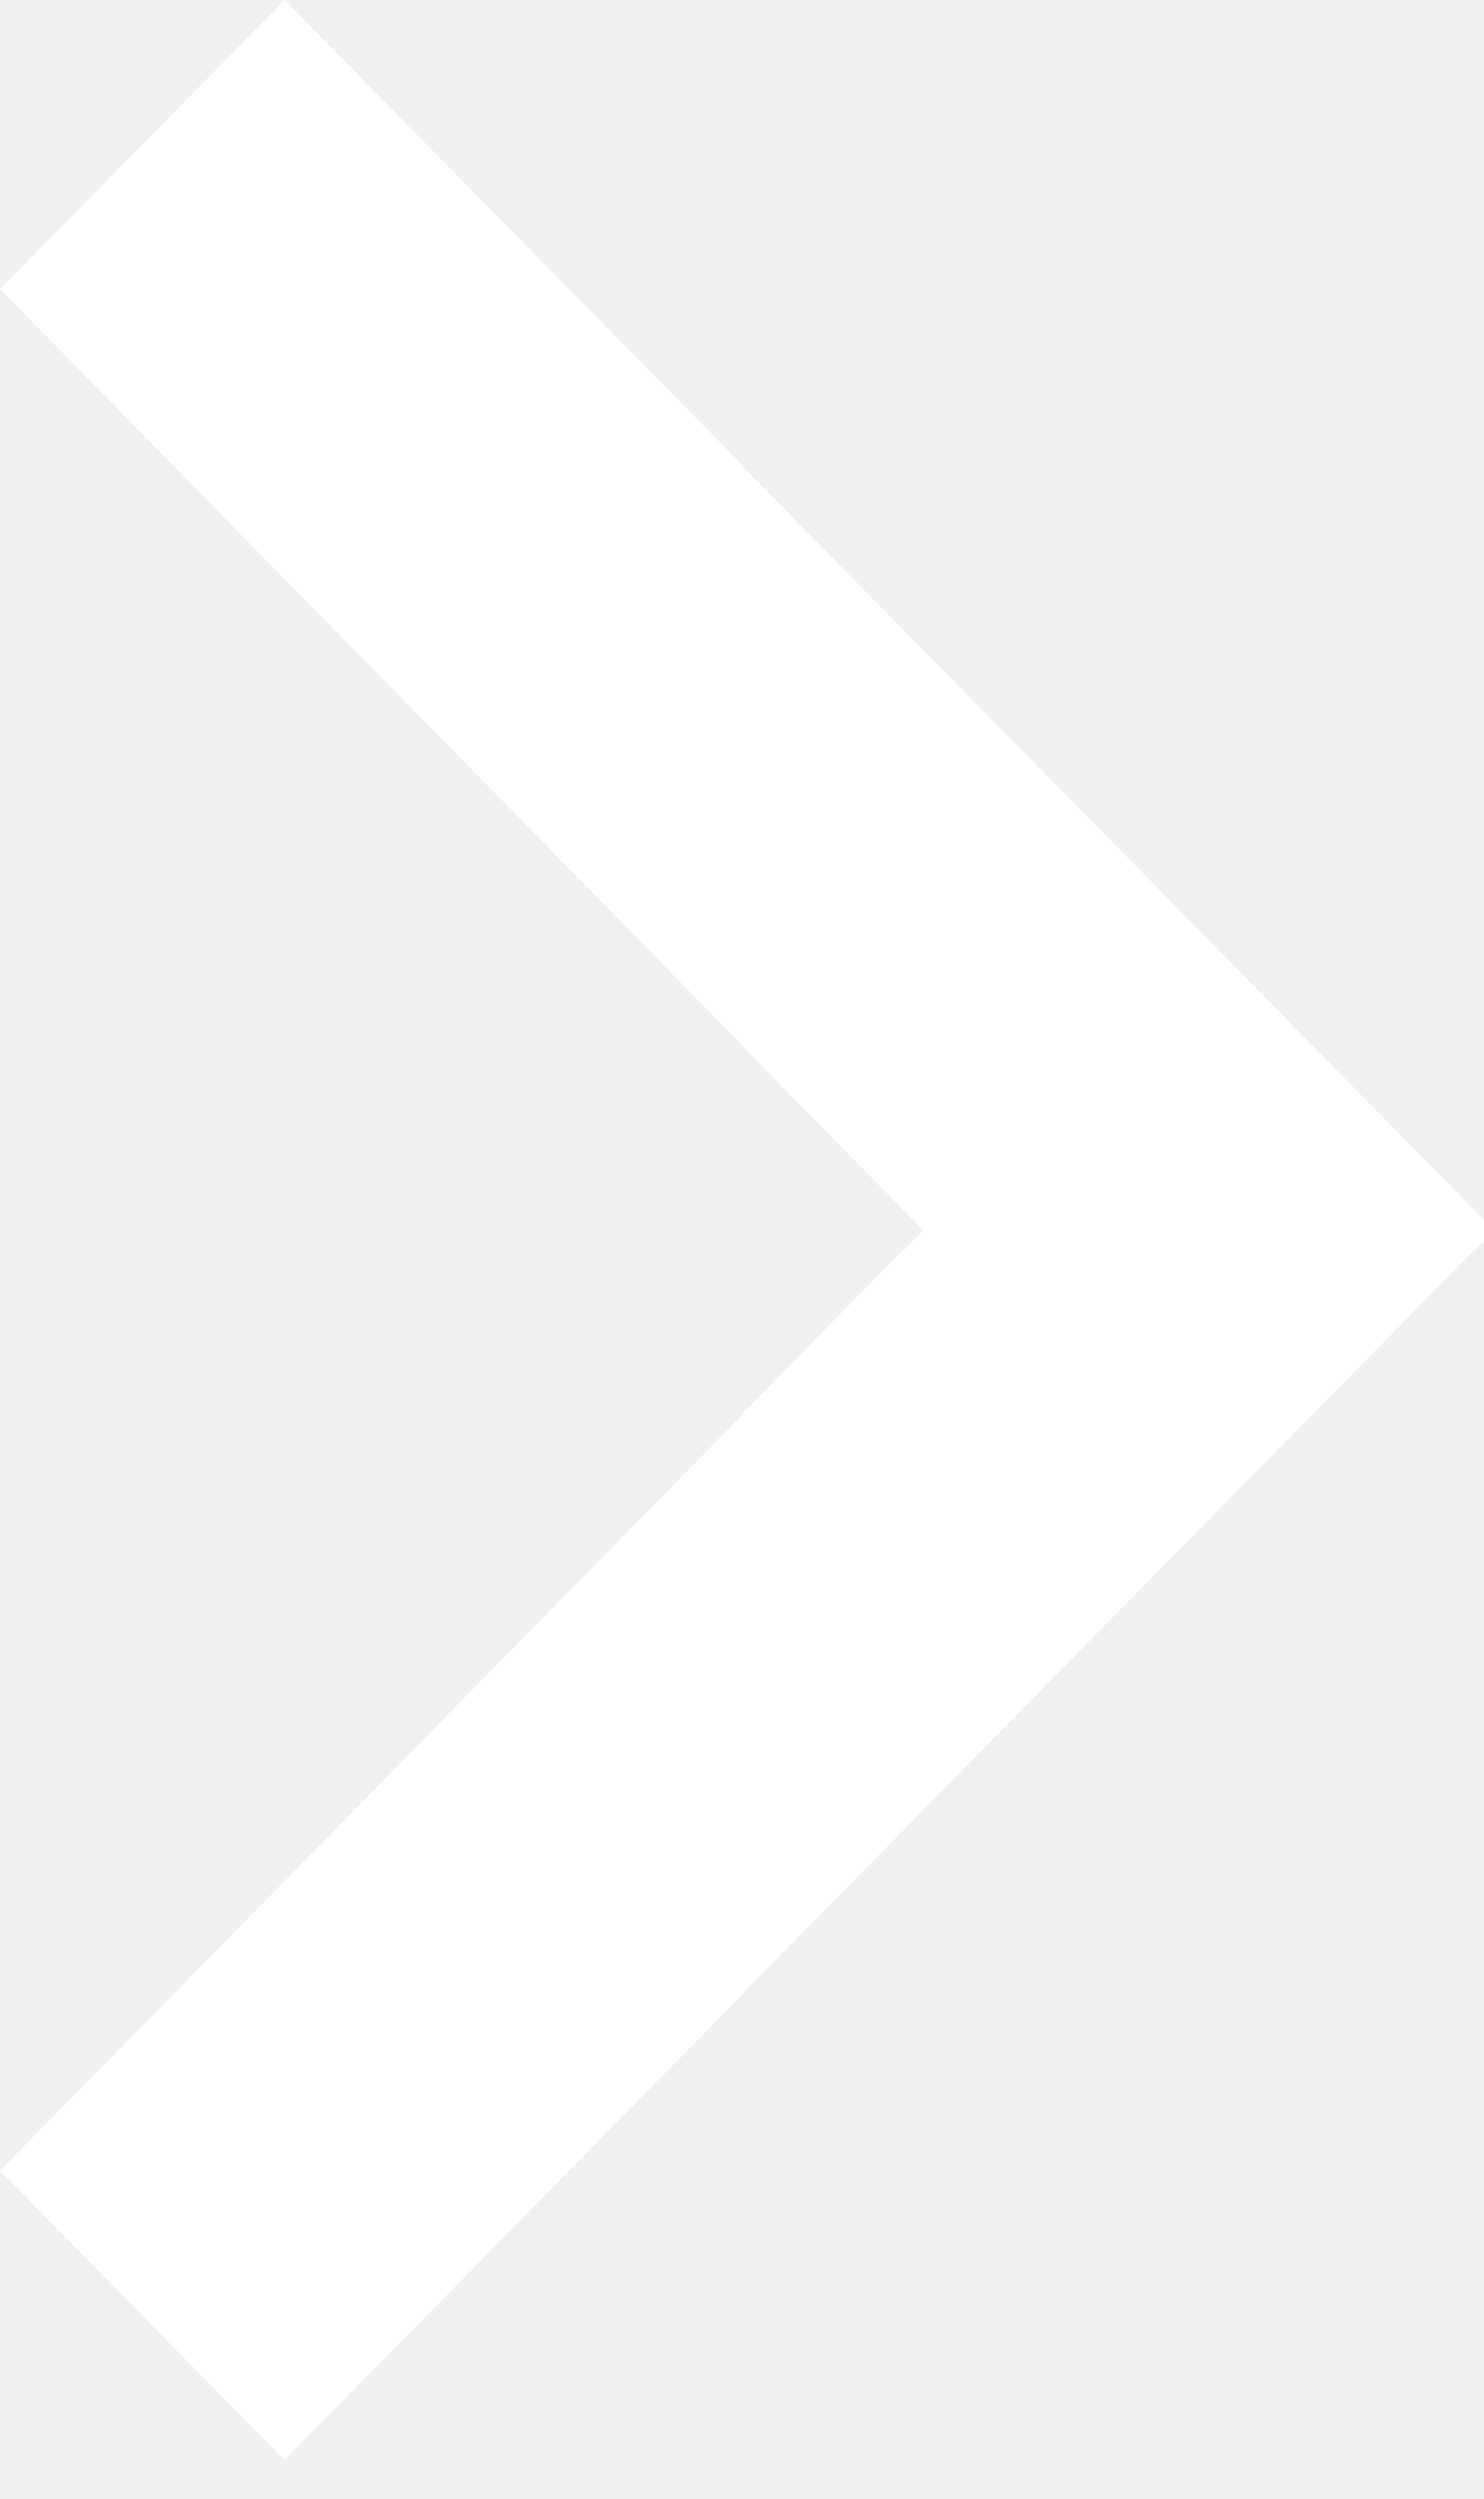
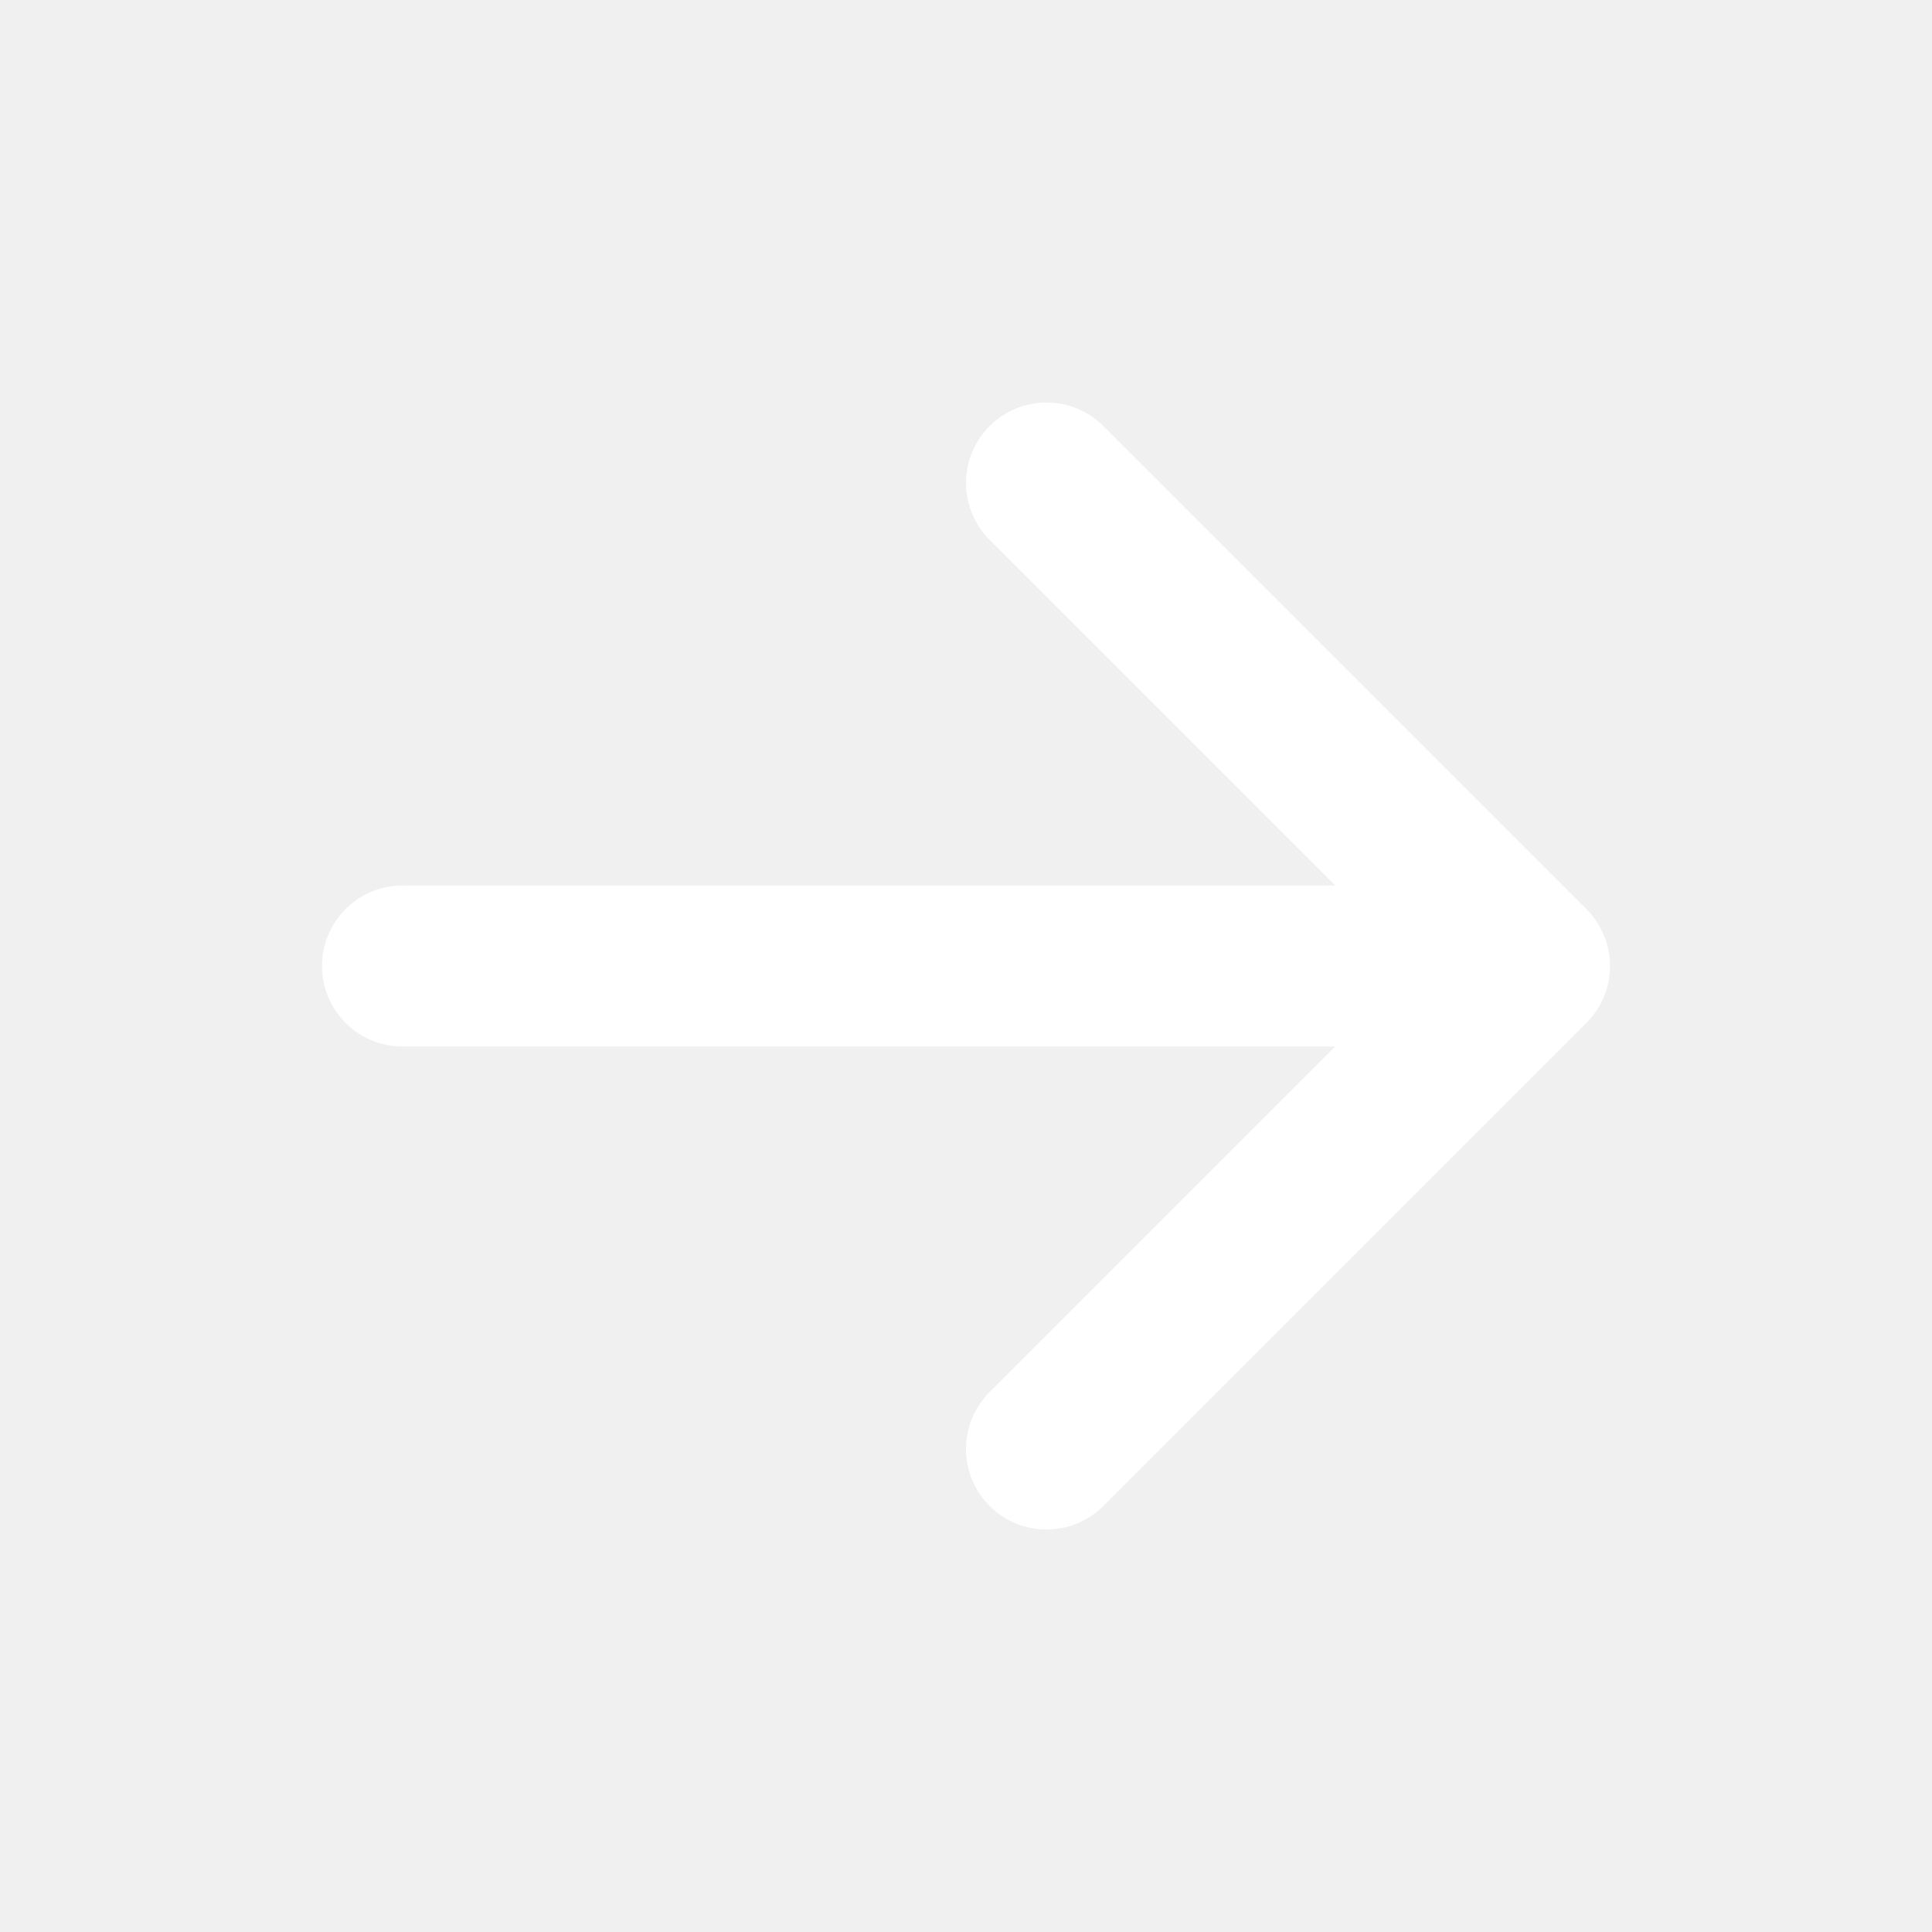
- <svg xmlns="http://www.w3.org/2000/svg" width="19" height="32" viewBox="0 0 19 32" fill="none">
-   <path d="M-0 27.799L11.831 15.75L-0 3.701L3.642 0L19.142 15.75L3.642 31.5L-0 27.799Z" fill="#ffffff" />
+ <svg xmlns="http://www.w3.org/2000/svg" width="50px" height="50px" viewBox="0 0 24 24" fill="none">
+   <path d="M5 12H19M19 12L13 6M19 12L13 18" stroke="#ffffff" stroke-width="2" stroke-linecap="round" stroke-linejoin="round" />
</svg>
